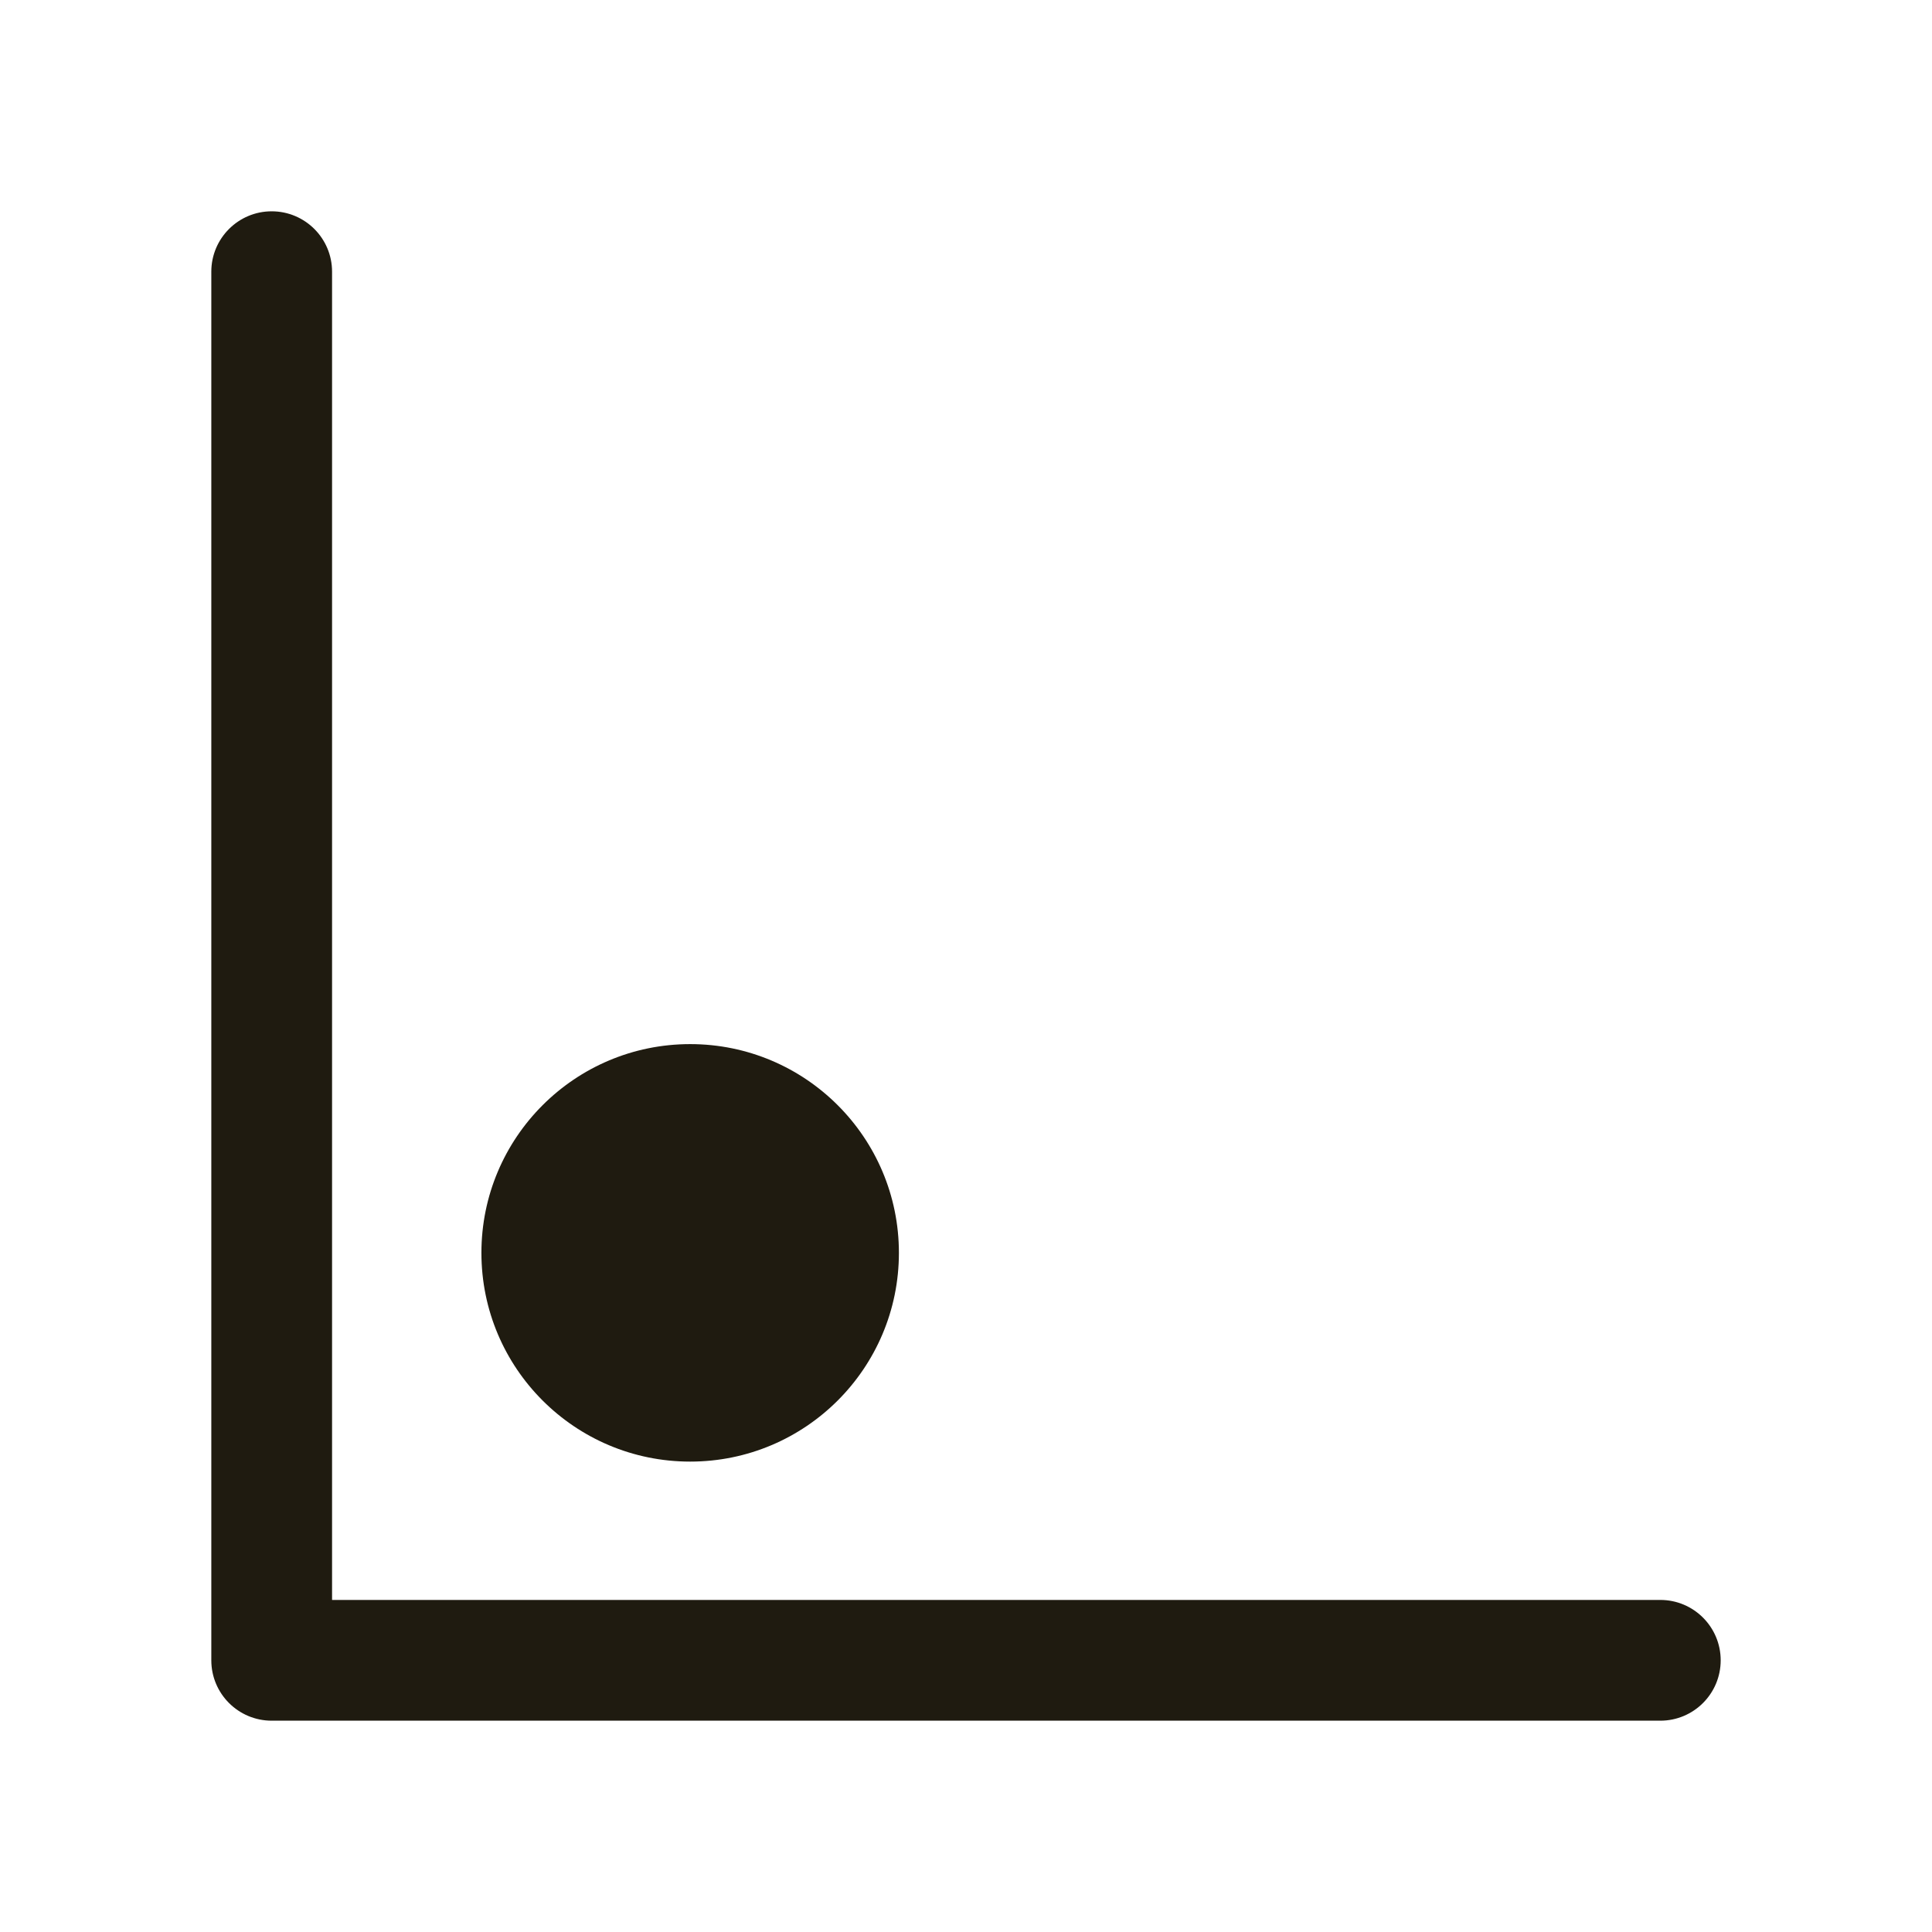
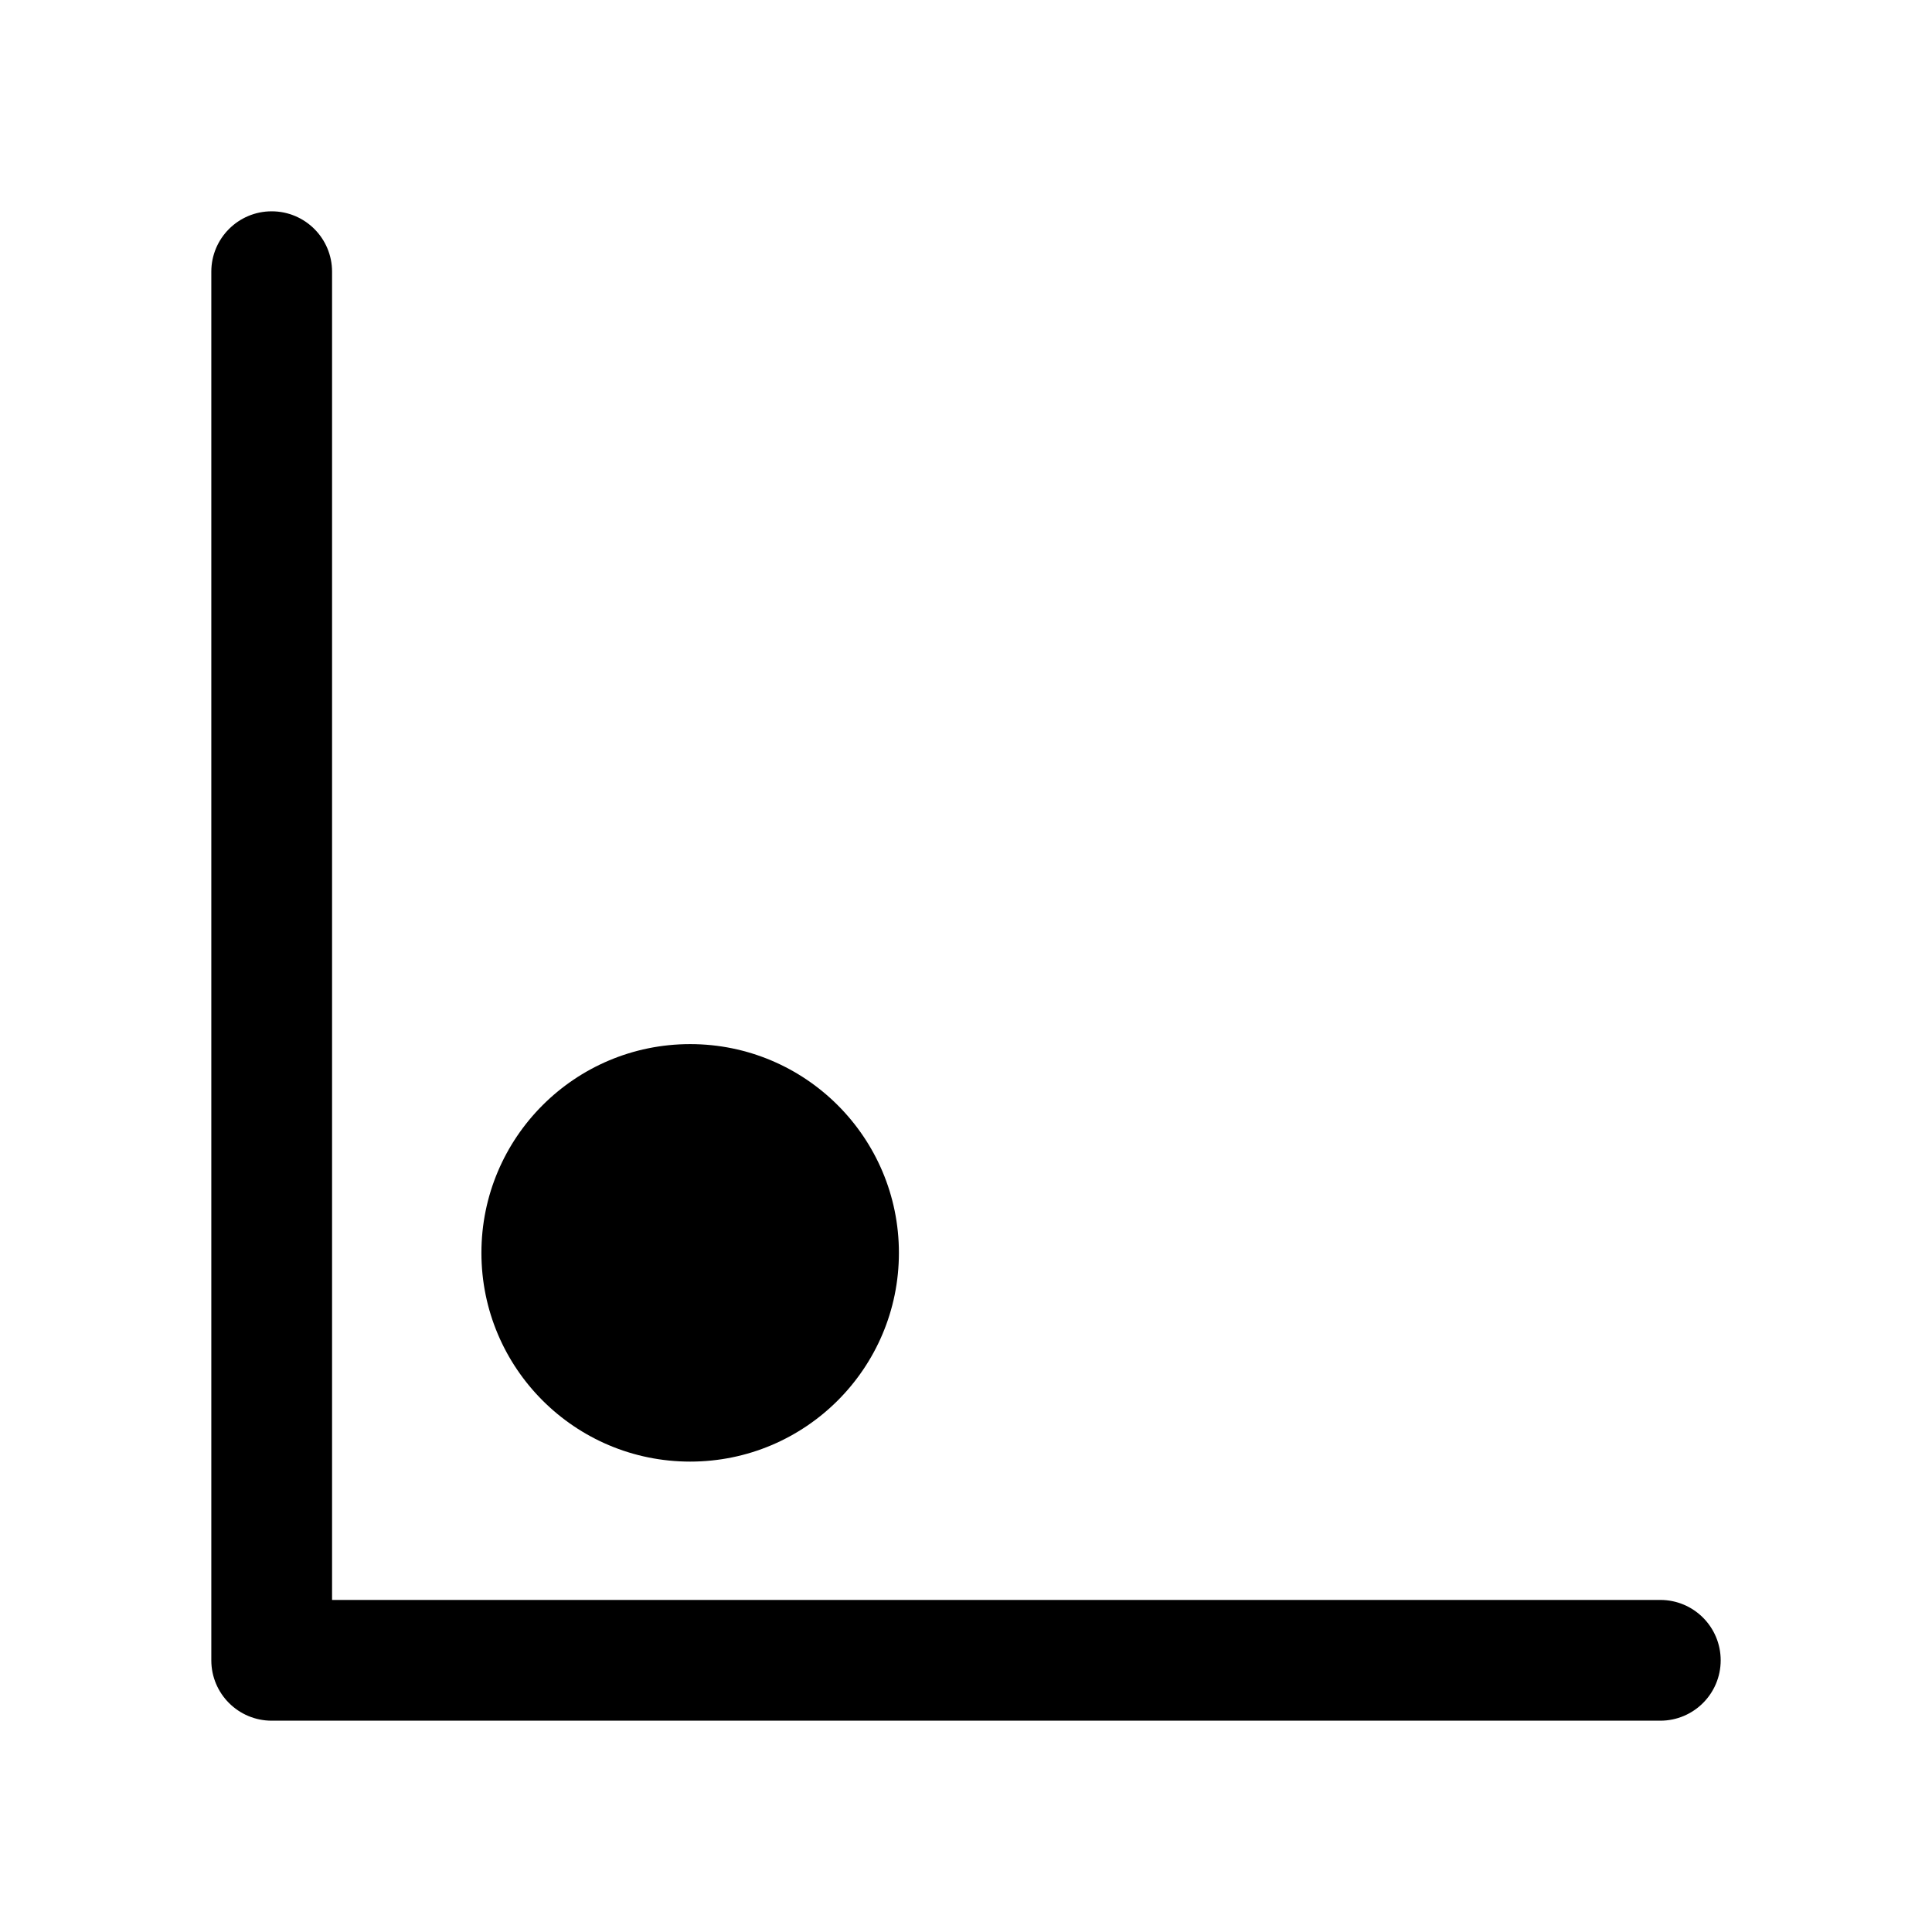
- <svg xmlns="http://www.w3.org/2000/svg" id="Layer_1" data-name="Layer 1" viewBox="0 0 256 256">
-   <defs>
-     <style>.cls-1{fill:#1f1b10;}</style>
-   </defs>
-   <path class="cls-1" d="M28,220V36a8,8,0,1,1,16,0V212H220a8,8,0,1,1,0,16H36A8,8,0,0,1,28,220Z" />
-   <circle class="cls-1" cx="91.45" cy="166.01" r="27.66" />
+ <svg xmlns="http://www.w3.org/2000/svg" viewBox="0 0 256 256">
+   <path d="M28,220V36a8,8,0,1,1,16,0V212H220a8,8,0,1,1,0,16H36A8,8,0,0,1,28,220Z" />
+   <circle cx="91.45" cy="166.01" r="27.66" />
</svg>
